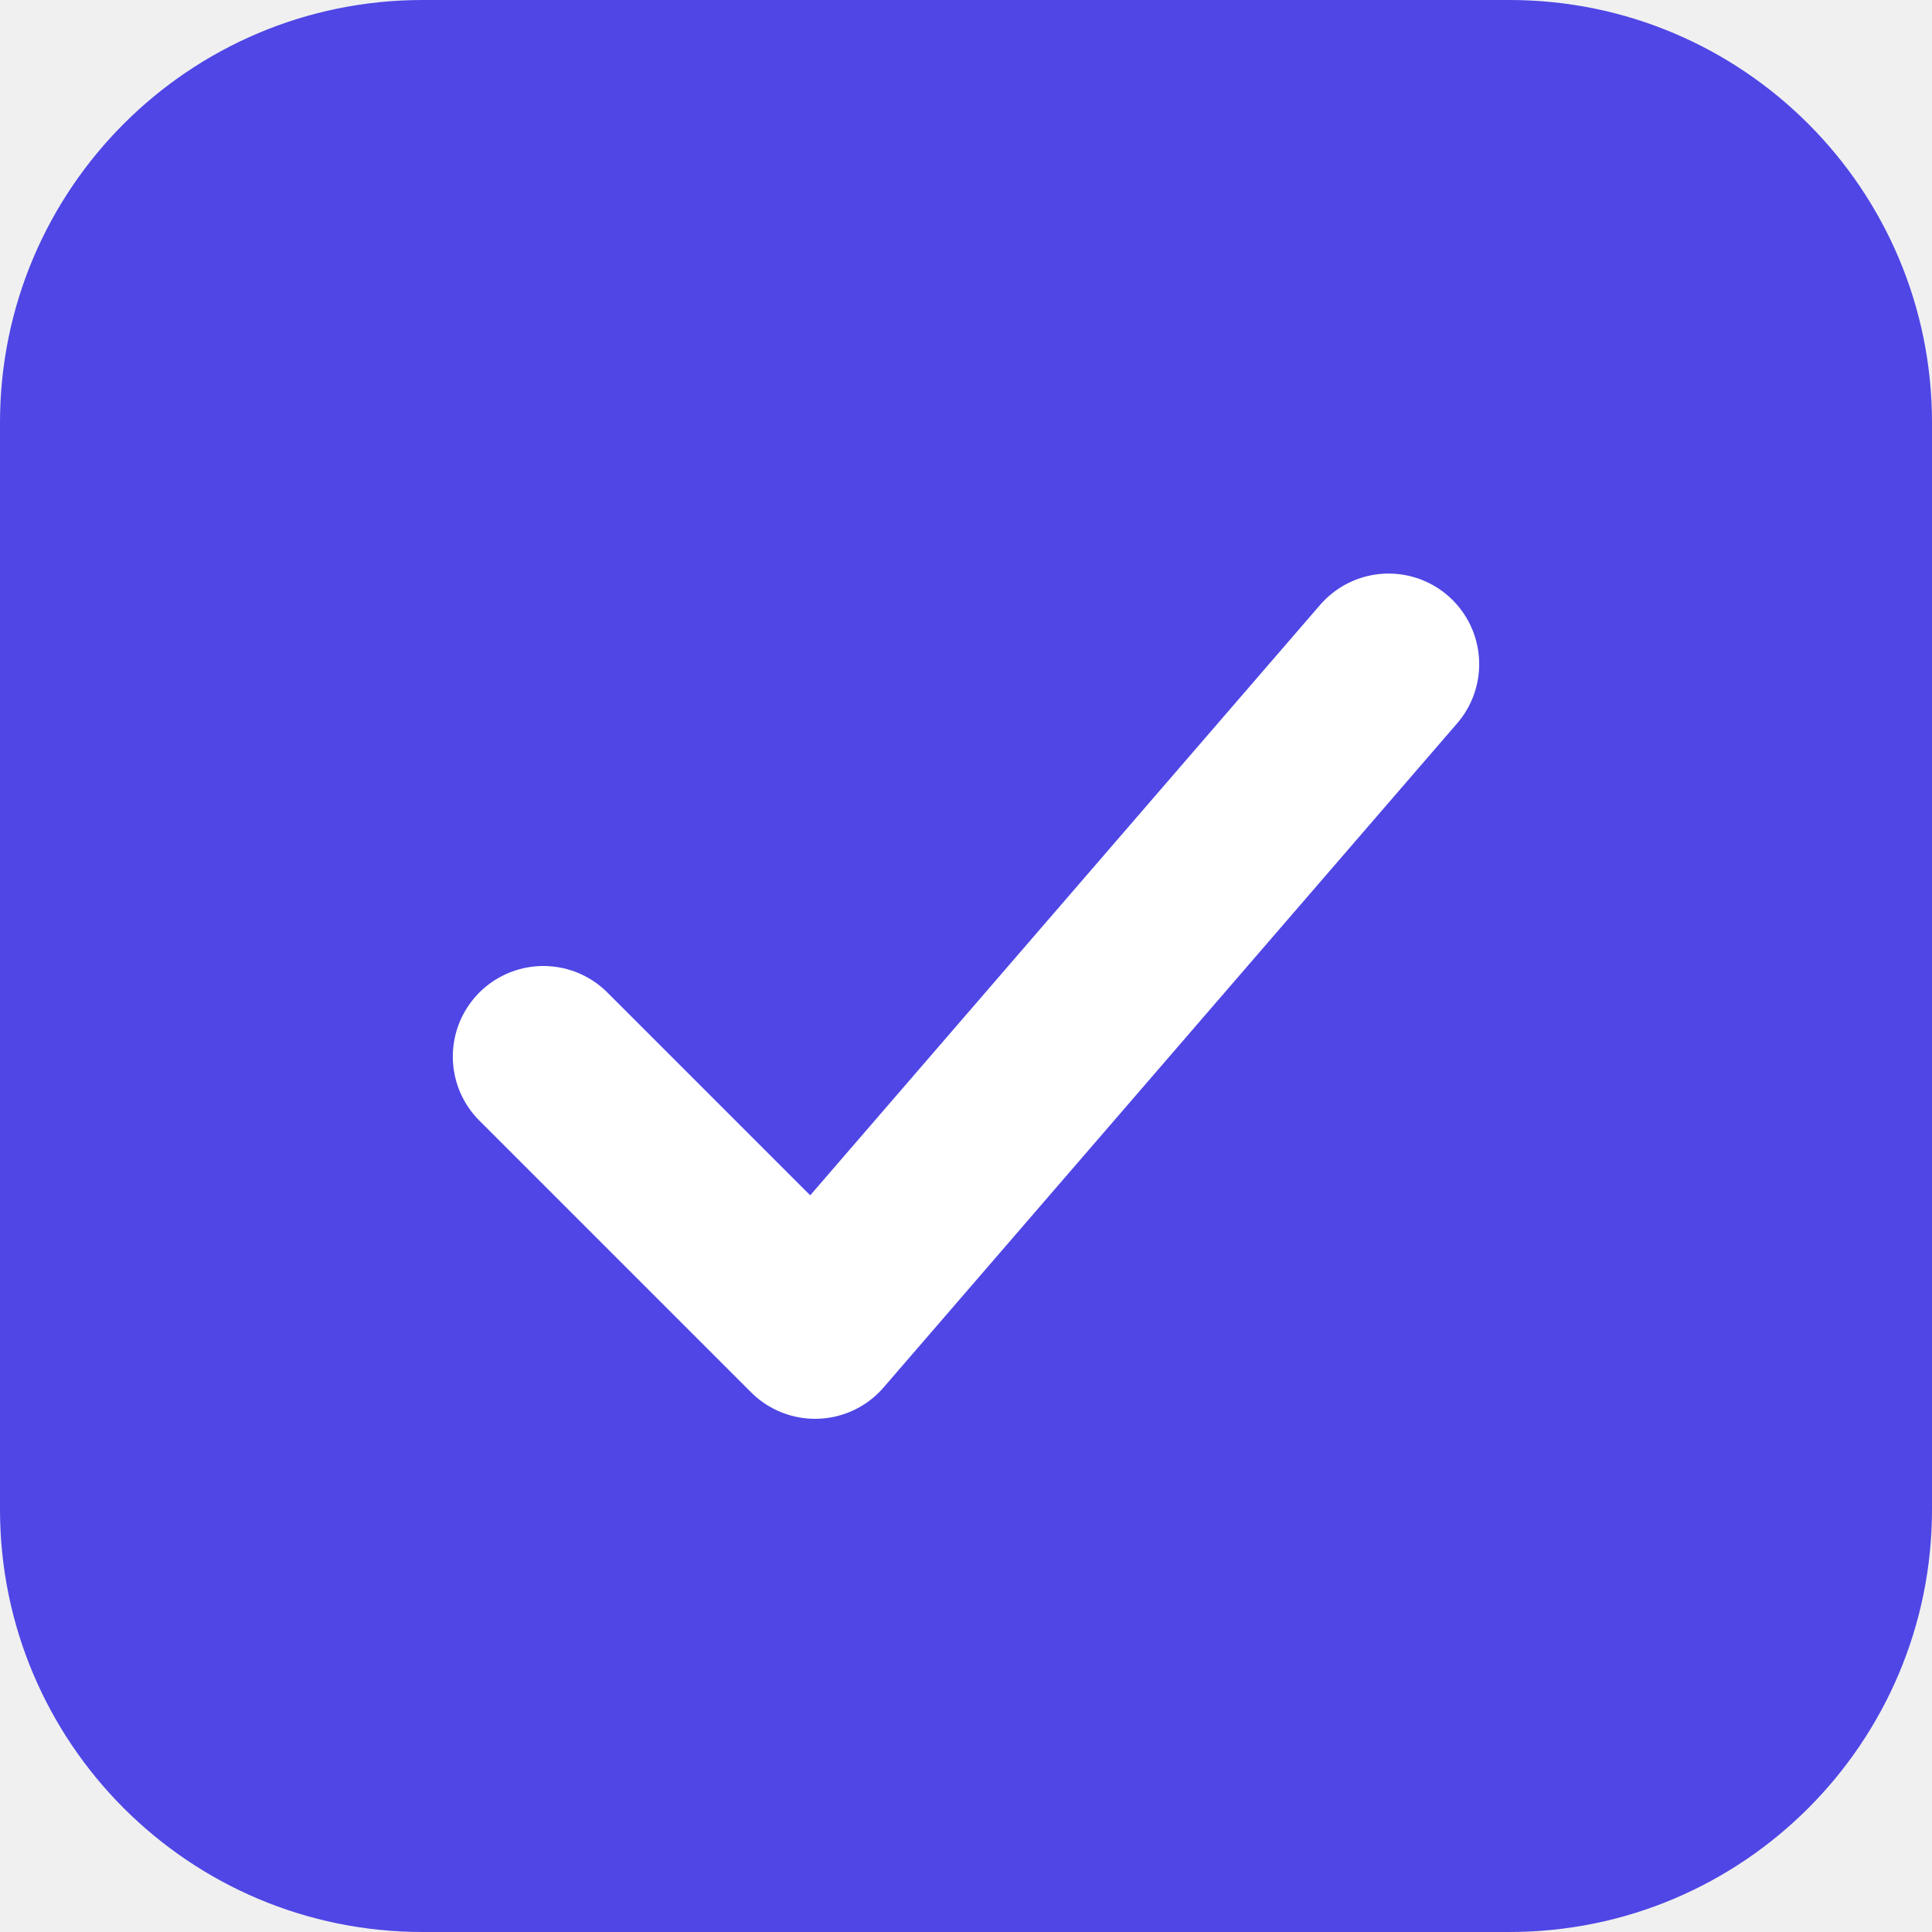
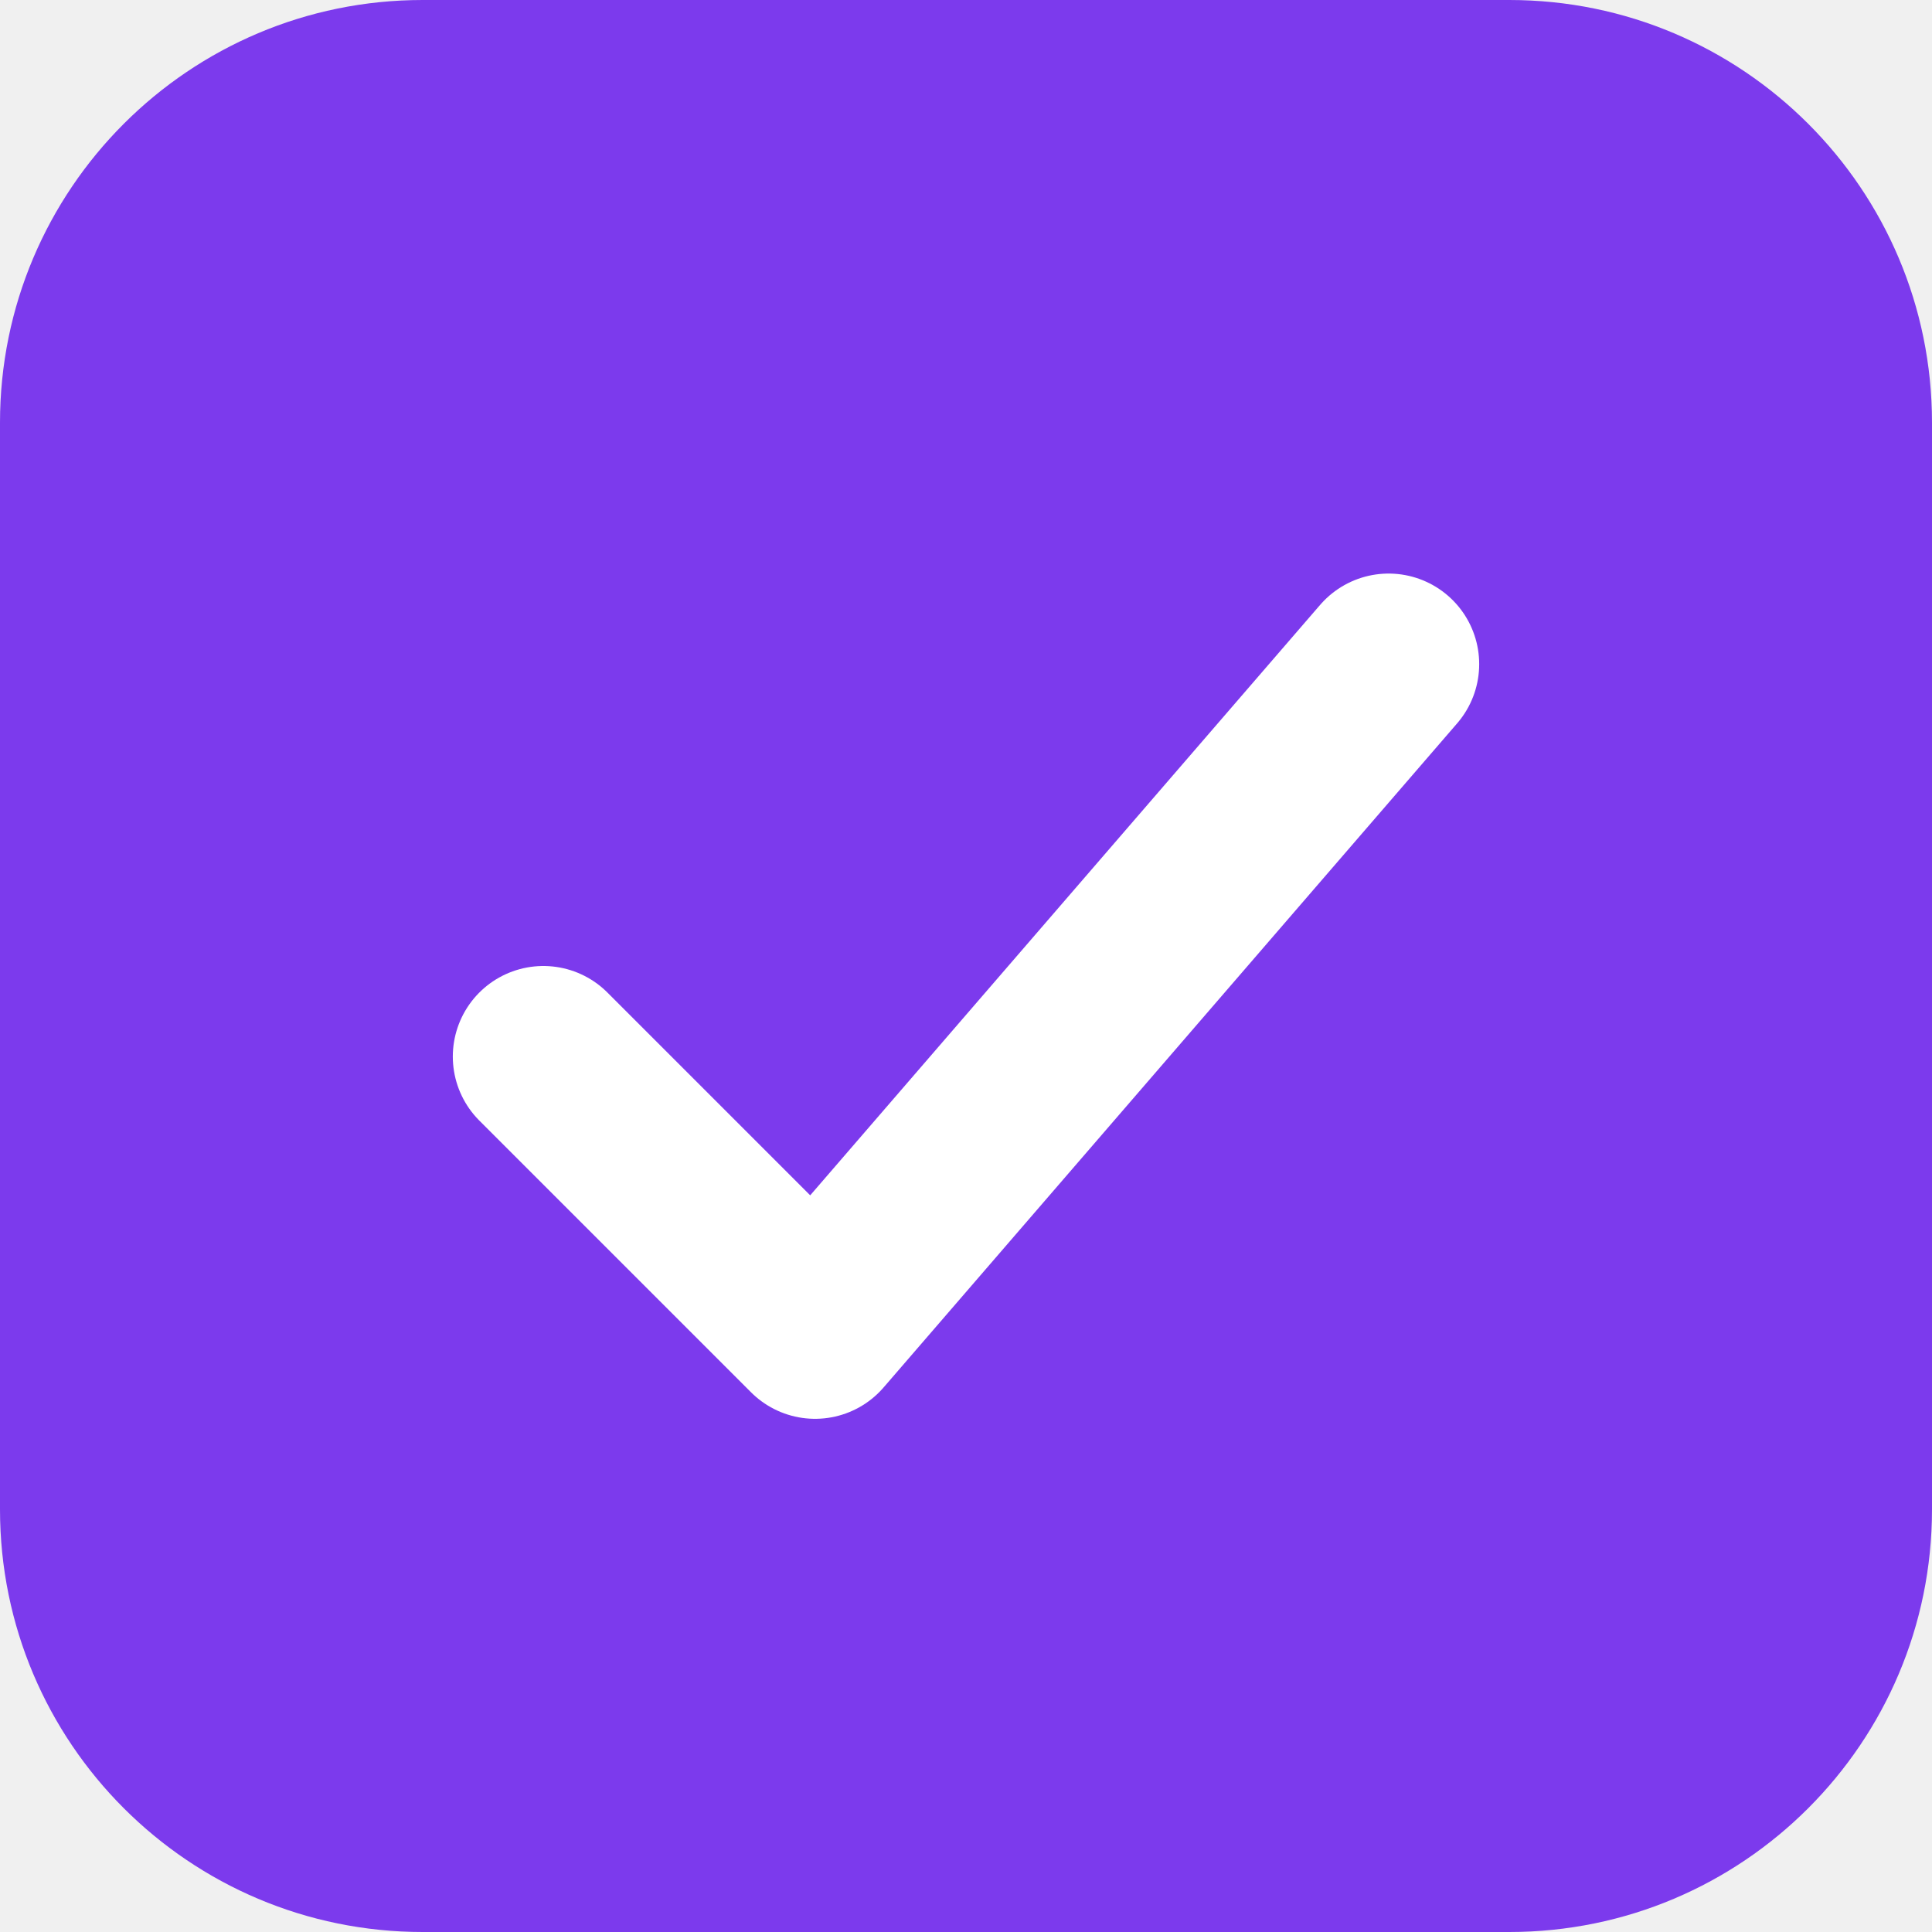
<svg xmlns="http://www.w3.org/2000/svg" viewBox="0 0 32 32">
-   <rect width="32" height="32" rx="7" fill="#4f46e5" />
+   <rect width="32" height="32" rx="7" fill="#7c3aed" />
  <path d="M9 17.5l4.5 4.5L23 11" fill="none" stroke="#ffffff" stroke-width="3" stroke-linecap="round" stroke-linejoin="round" />
</svg>
